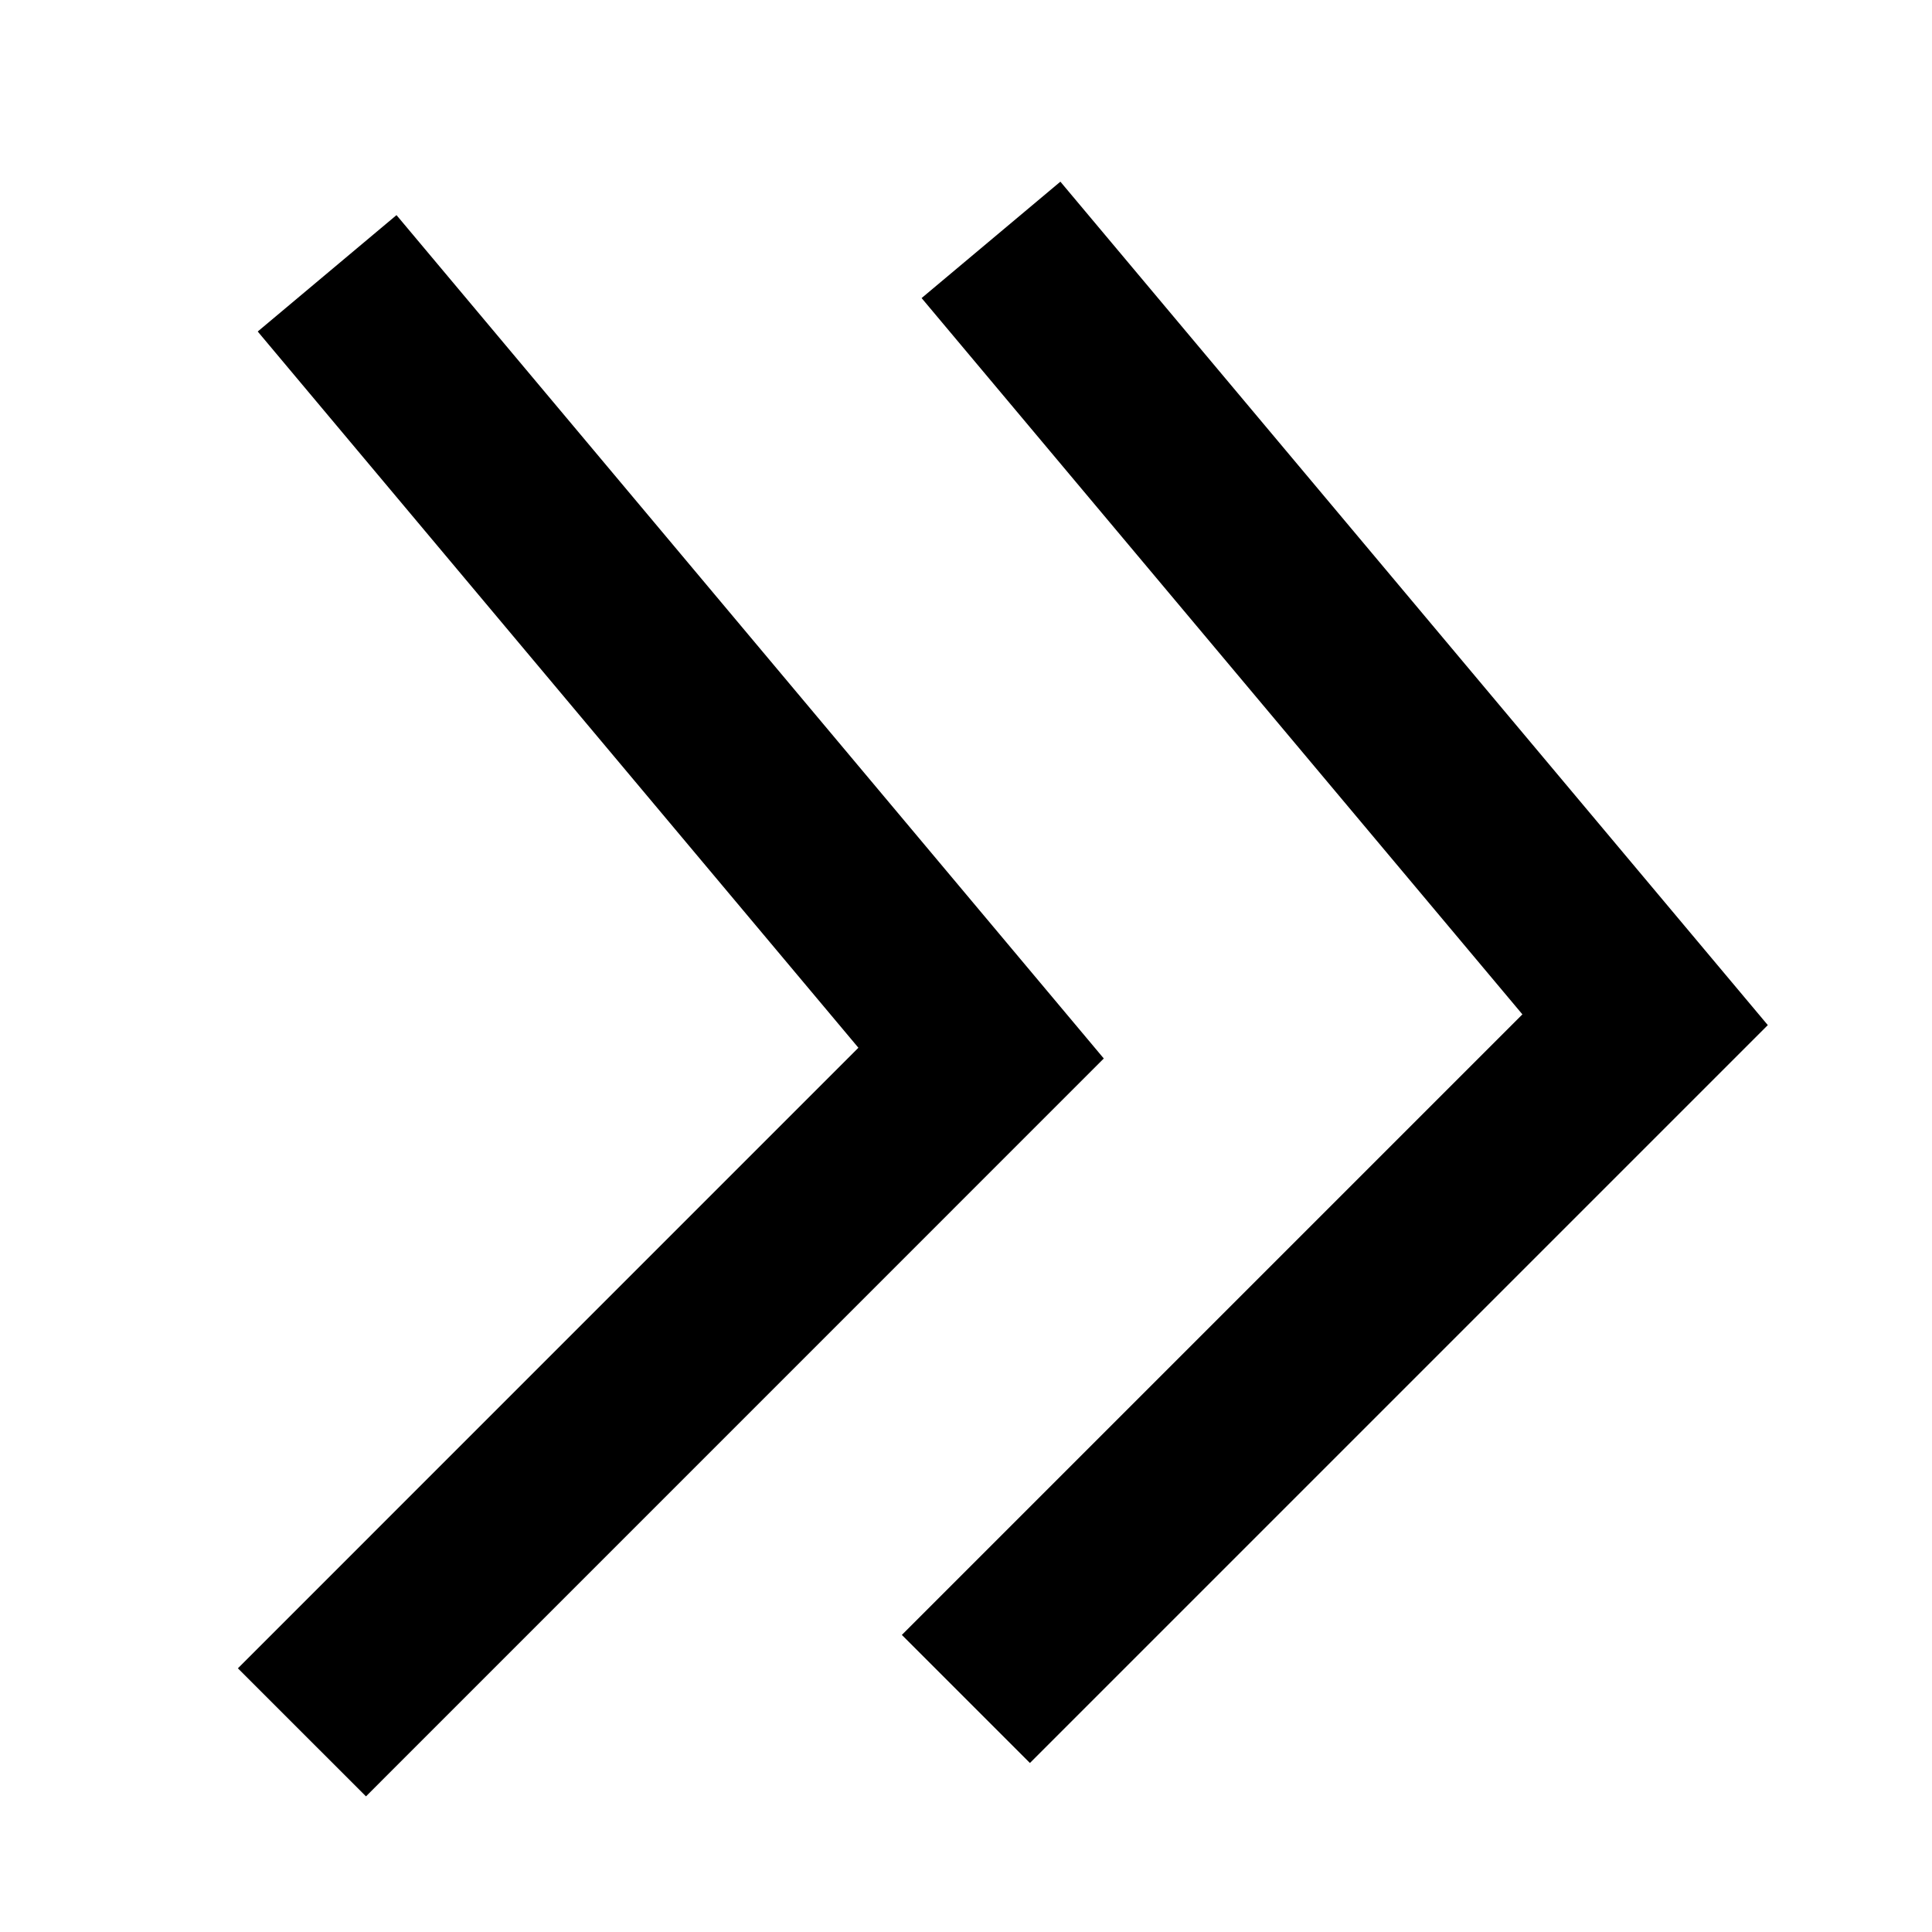
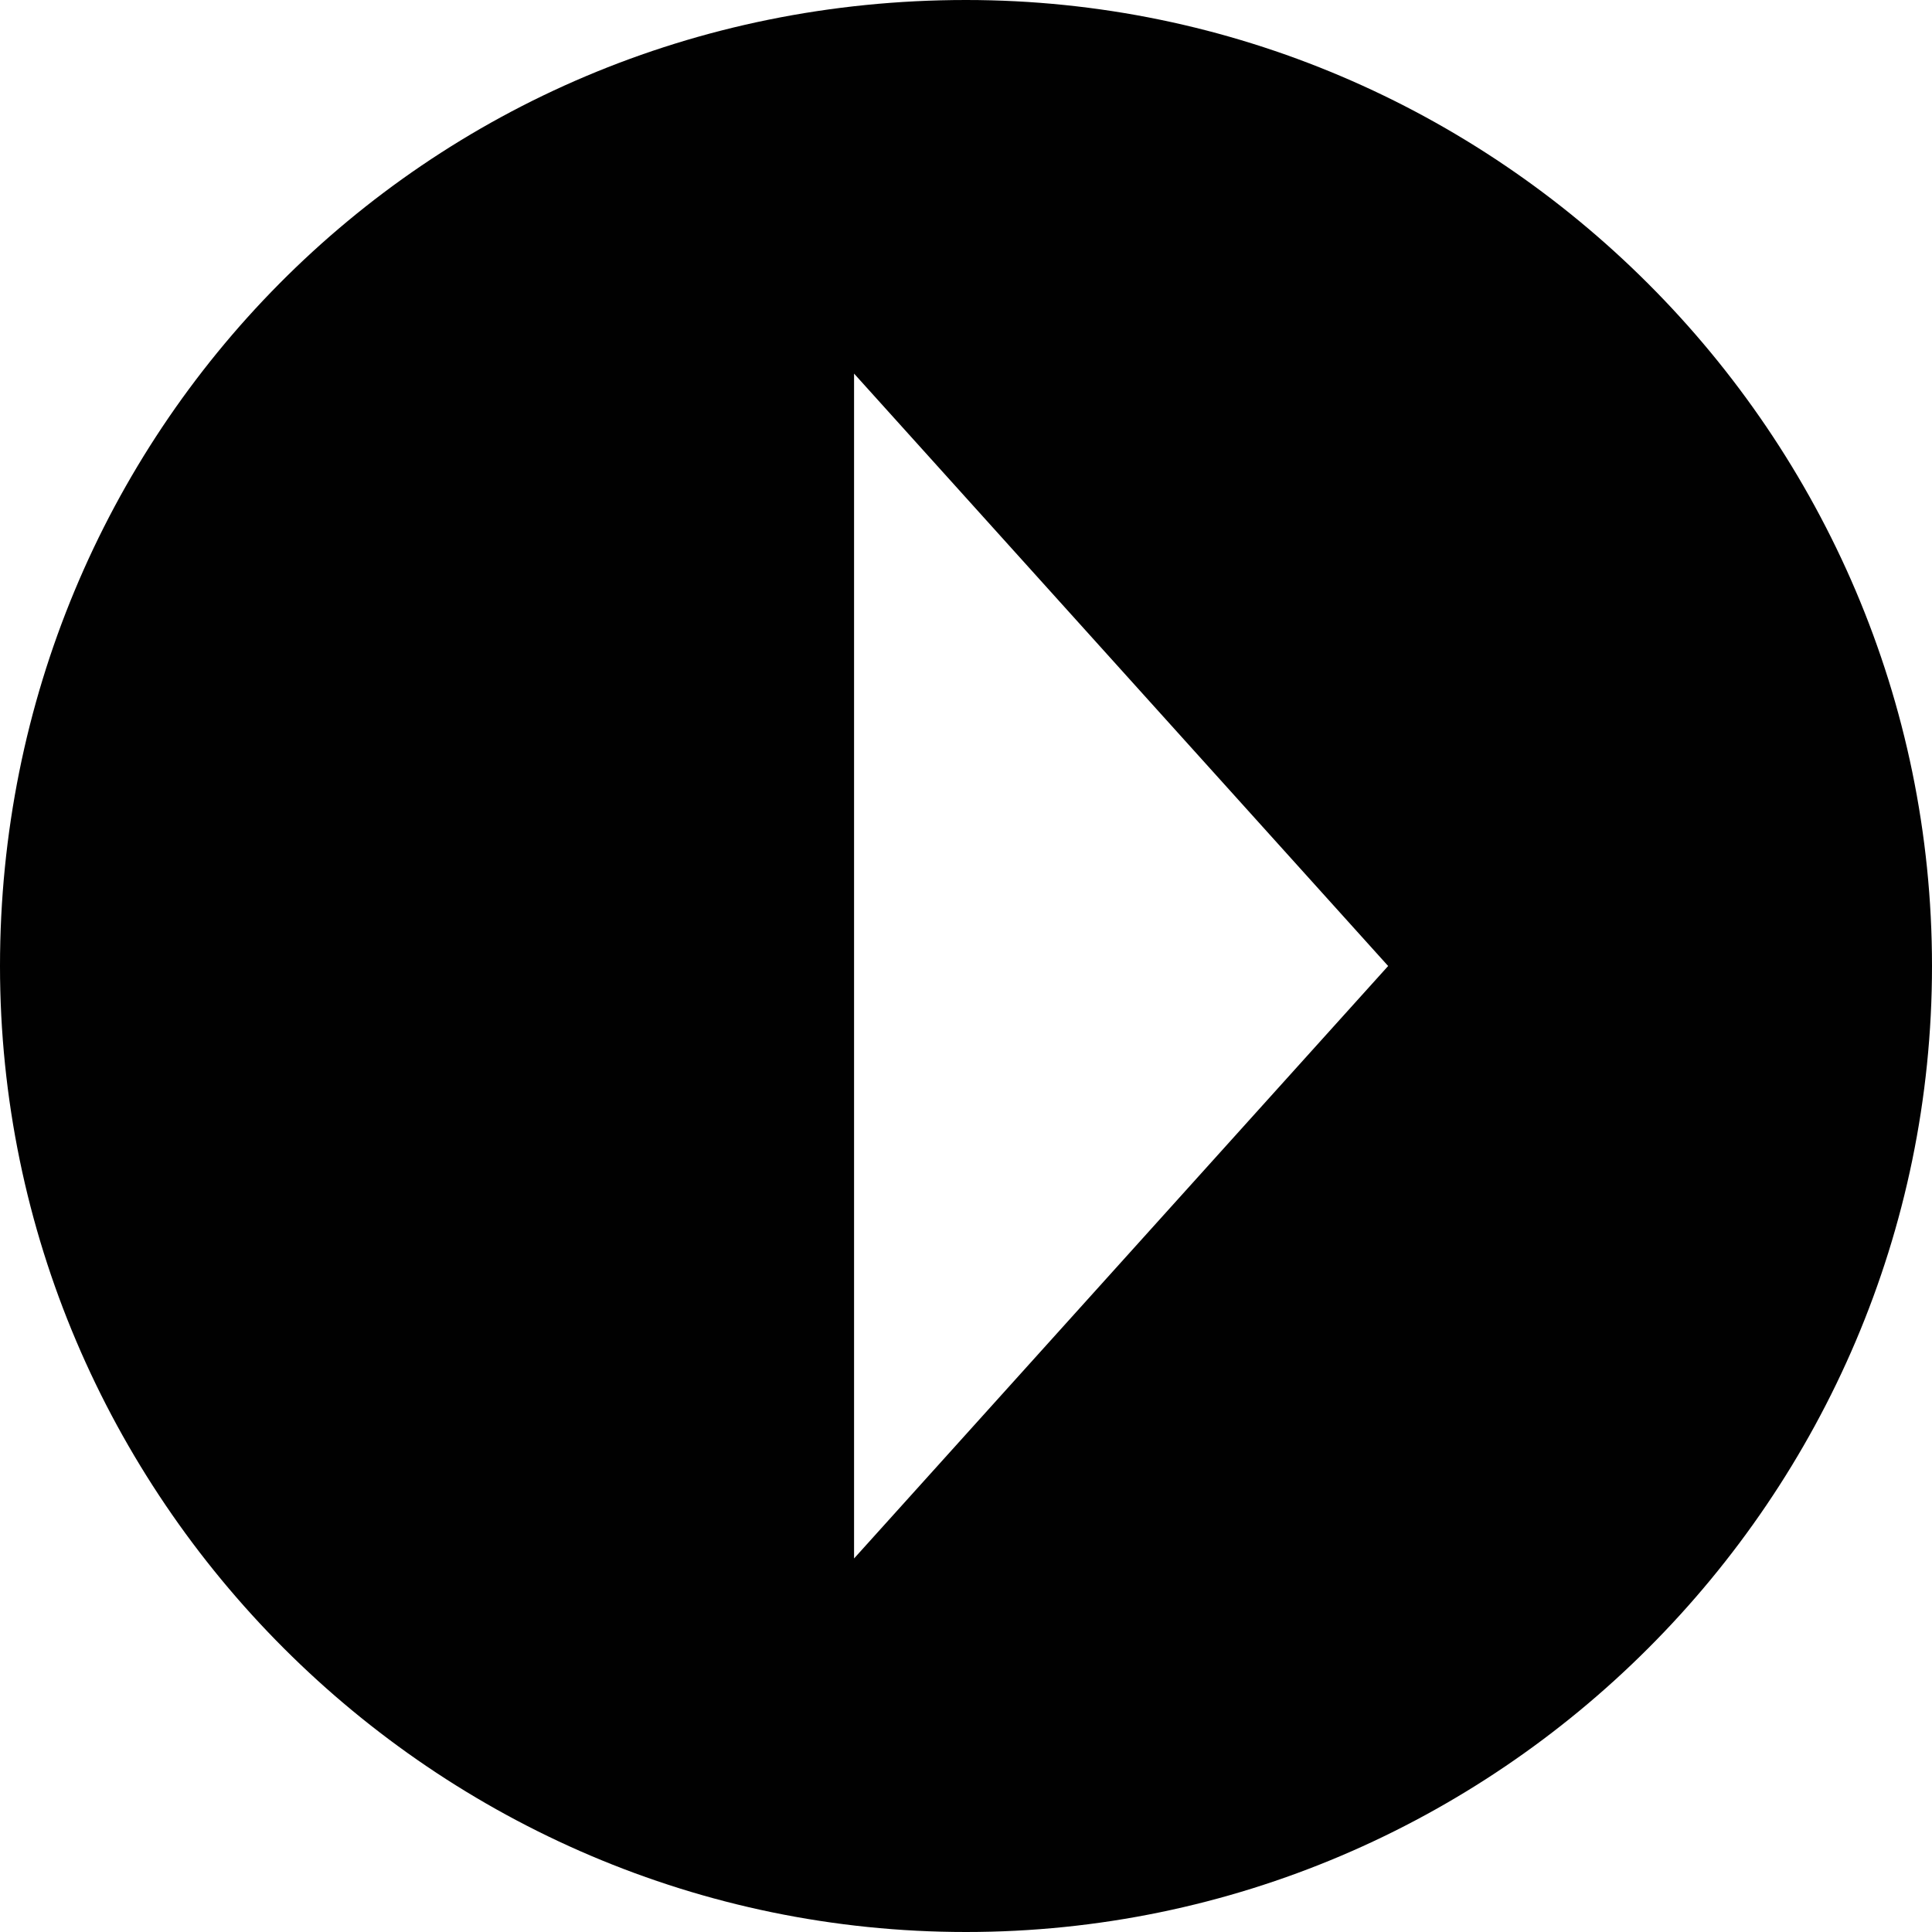
<svg xmlns="http://www.w3.org/2000/svg" version="1.1" id="Ebene_1" x="0px" y="0px" width="32px" height="32px" viewBox="0 0 32 32" enable-background="new 0 0 32 32" xml:space="preserve">
-   <polyline fill="none" stroke="#000000" stroke-width="3" stroke-miterlimit="10" points="16.414,3.973 27.248,16.89 15.998,28.14   " />
-   <polyline fill="none" stroke="#000000" stroke-width="3" stroke-miterlimit="10" points="5.418,4.527 16.25,17.443 5.001,28.693 " />
+   <g>
+     <path fill="#010101" d="M0,16c0,8.8,7.2,16,16,16s16-7.2,16-16S24.8,0,16,0C7,0,0,7.2,0,16z M14.146,6.188L22.992,16l-8.846,9.813   V6.188z" />
+   </g>
</svg>
